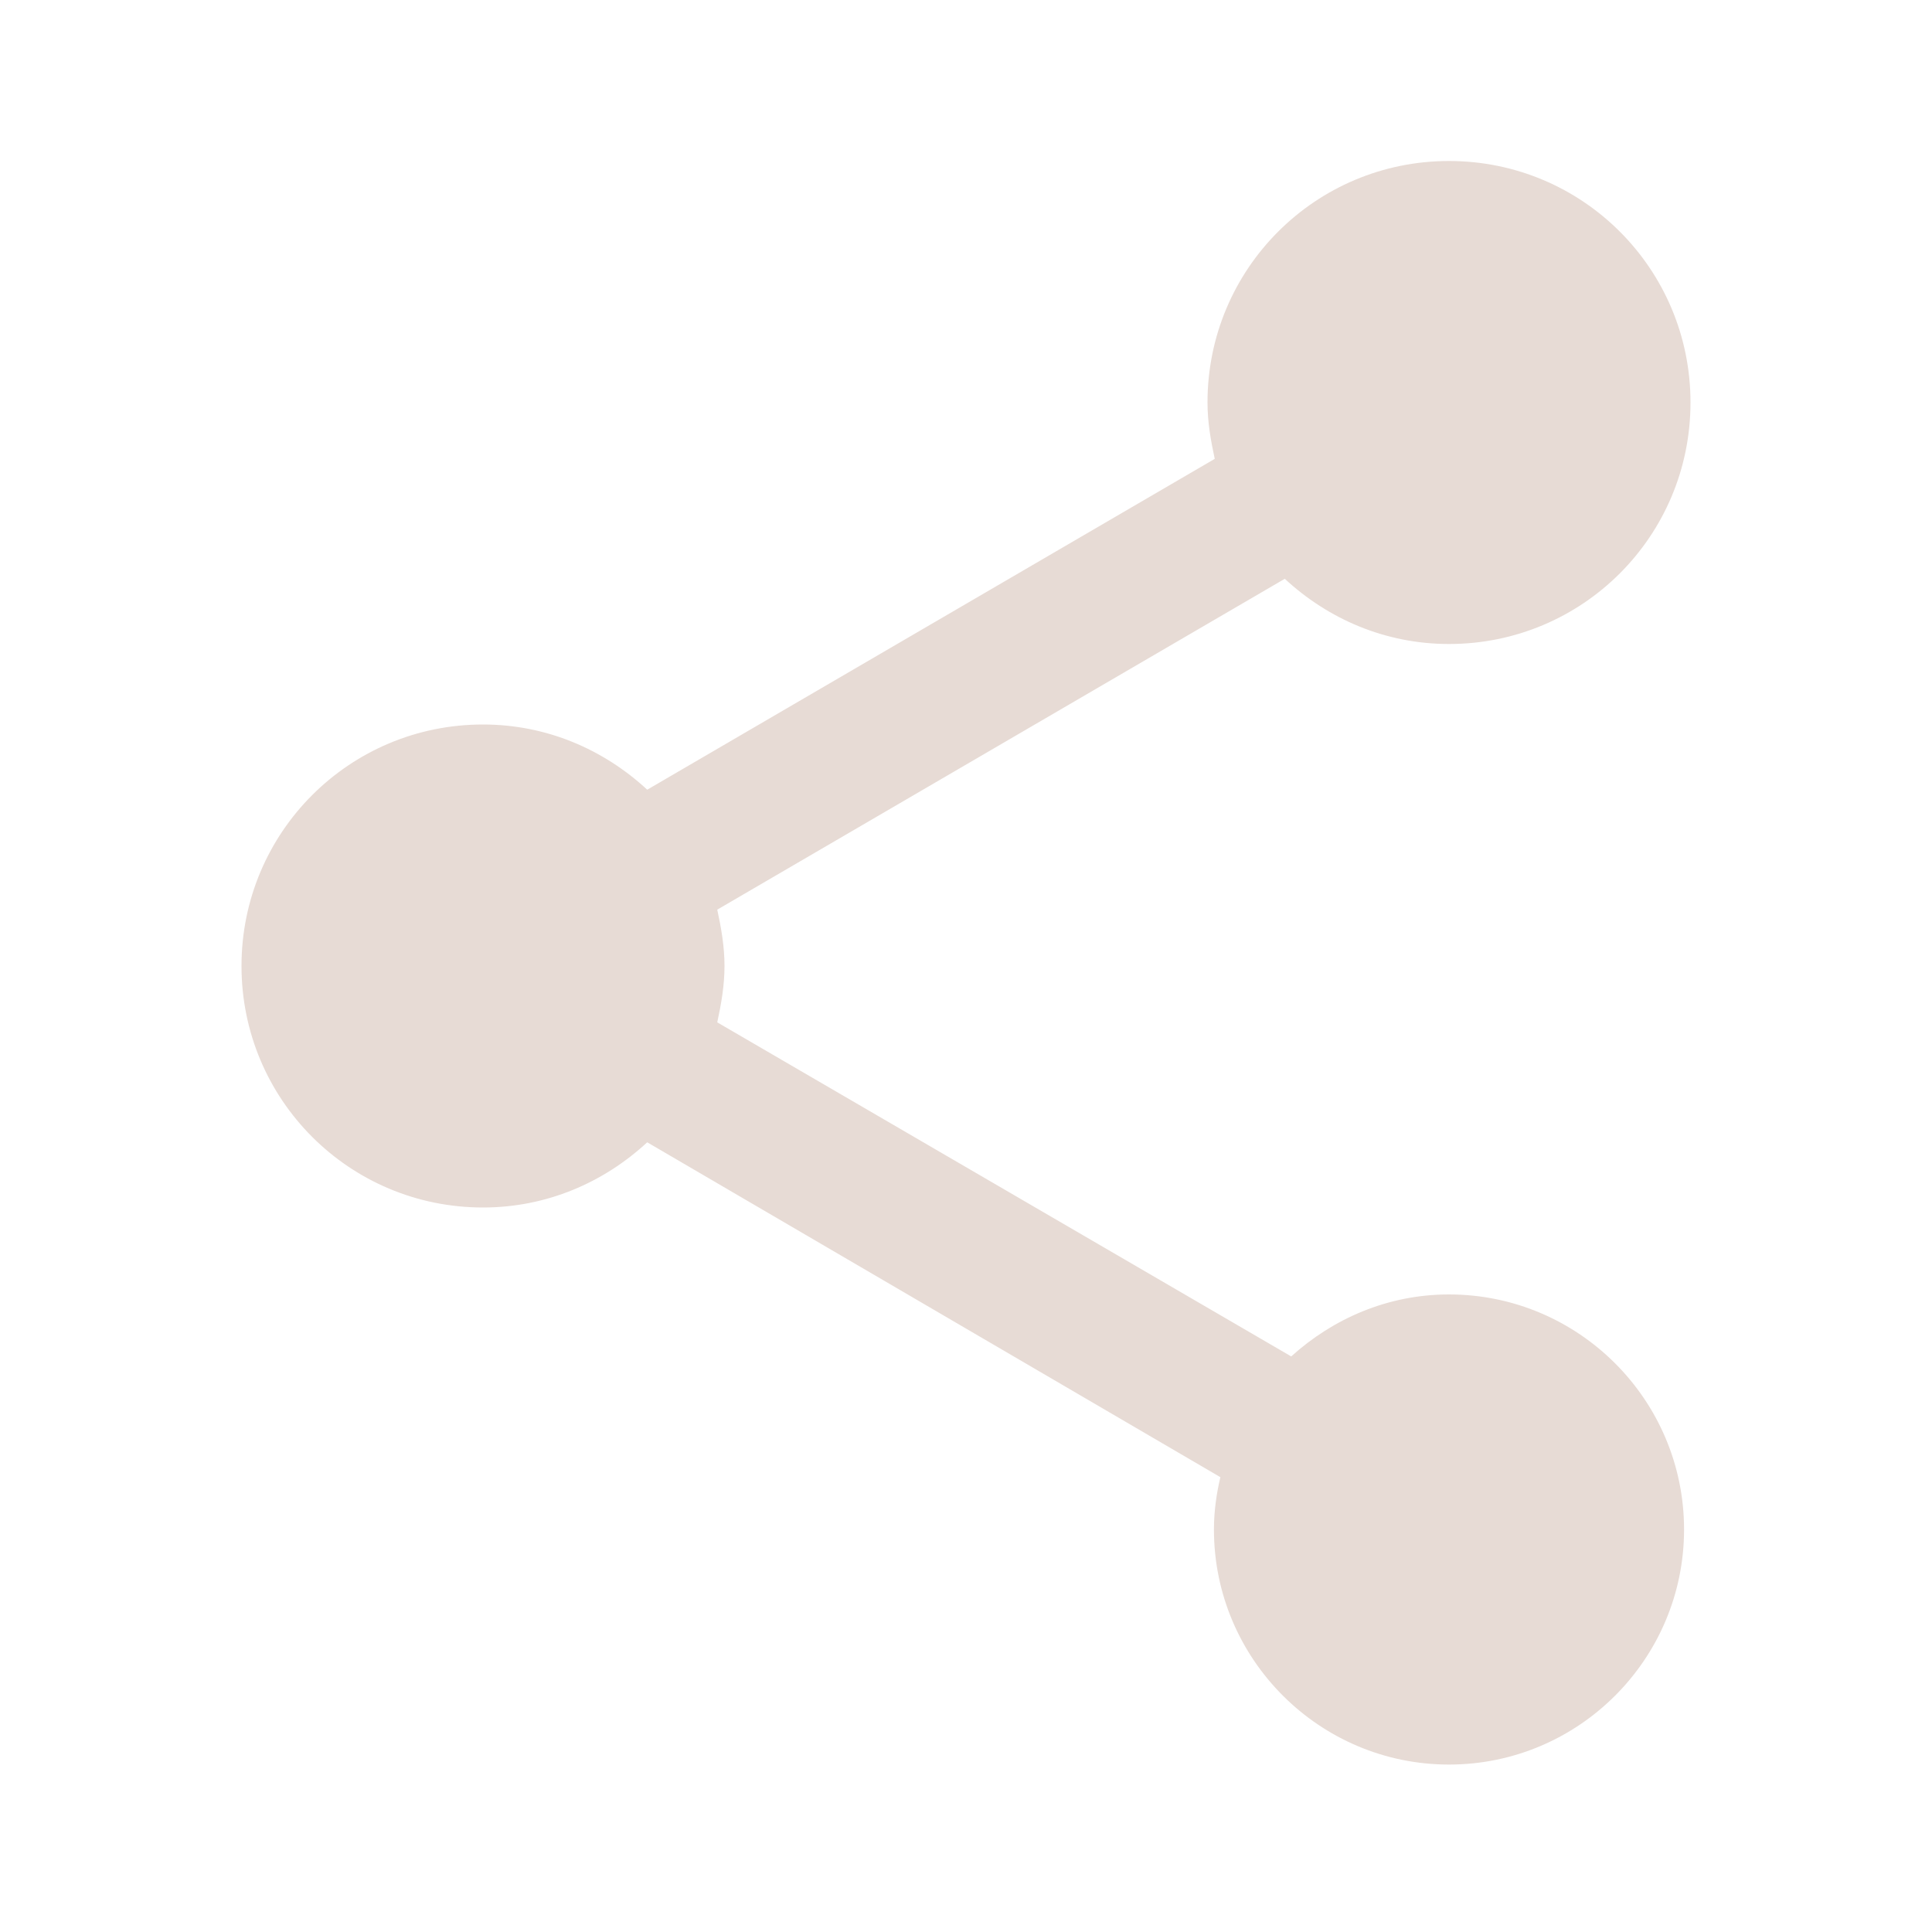
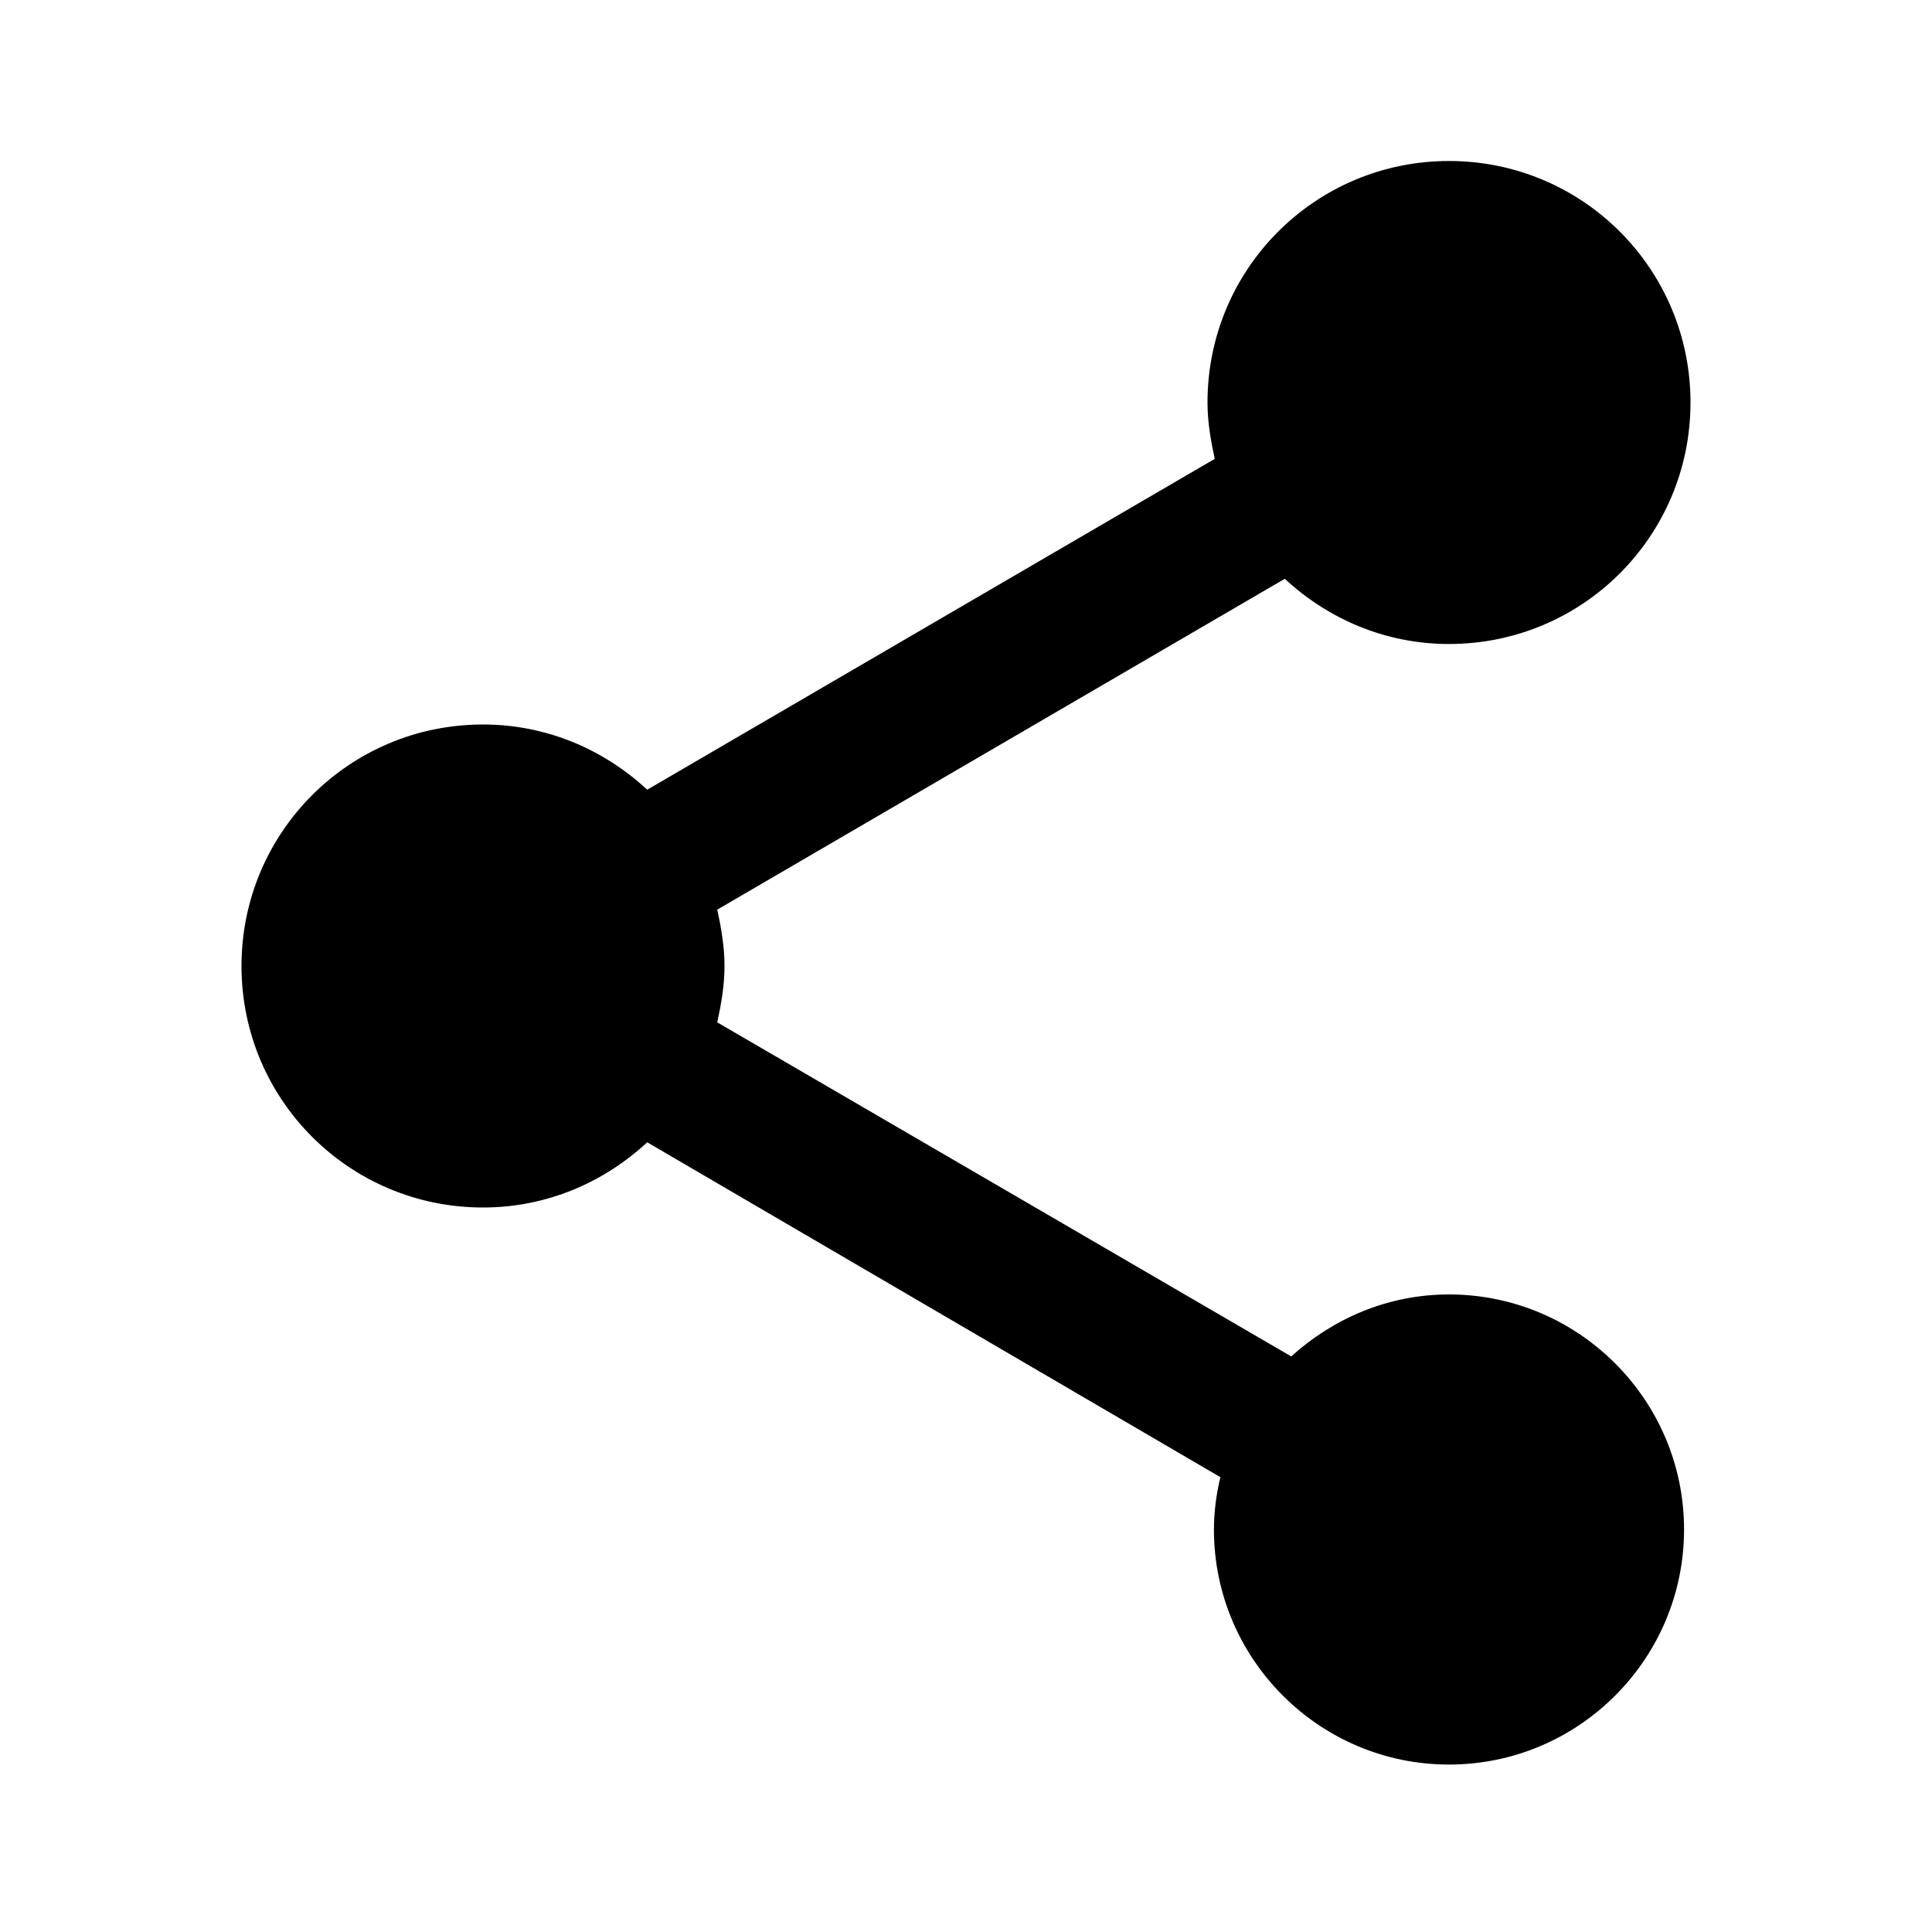
<svg xmlns="http://www.w3.org/2000/svg" height="24" viewBox="0 0 24 24" width="24">
  <path d="M0 0h24v24H0z" fill="none" />
-   <path fill="hsl(22, 28%, 87%)" d="M18 16.08c-.76 0-1.44.3-1.96.77L8.91 12.7c.05-.23.09-.46.09-.7s-.04-.47-.09-.7l7.05-4.11c.54.5 1.25.81 2.04.81 1.66 0 3-1.34 3-3s-1.34-3-3-3-3 1.34-3 3c0 .24.04.47.09.7L8.04 9.81C7.5 9.31 6.79 9 6 9c-1.66 0-3 1.34-3 3s1.34 3 3 3c.79 0 1.5-.31 2.04-.81l7.12 4.16c-.05.21-.08.43-.08.65 0 1.61 1.31 2.92 2.92 2.92 1.61 0 2.92-1.31 2.92-2.92s-1.31-2.92-2.92-2.92z" />
+   <path d="M18 16.08c-.76 0-1.44.3-1.96.77L8.91 12.7c.05-.23.09-.46.09-.7s-.04-.47-.09-.7l7.05-4.11c.54.5 1.25.81 2.04.81 1.66 0 3-1.34 3-3s-1.34-3-3-3-3 1.34-3 3c0 .24.04.47.09.7L8.04 9.81C7.5 9.31 6.79 9 6 9c-1.66 0-3 1.34-3 3s1.34 3 3 3c.79 0 1.5-.31 2.04-.81l7.12 4.16c-.05.21-.08.43-.08.65 0 1.61 1.31 2.92 2.92 2.92 1.61 0 2.92-1.31 2.92-2.92s-1.31-2.92-2.92-2.92z" />
</svg>
